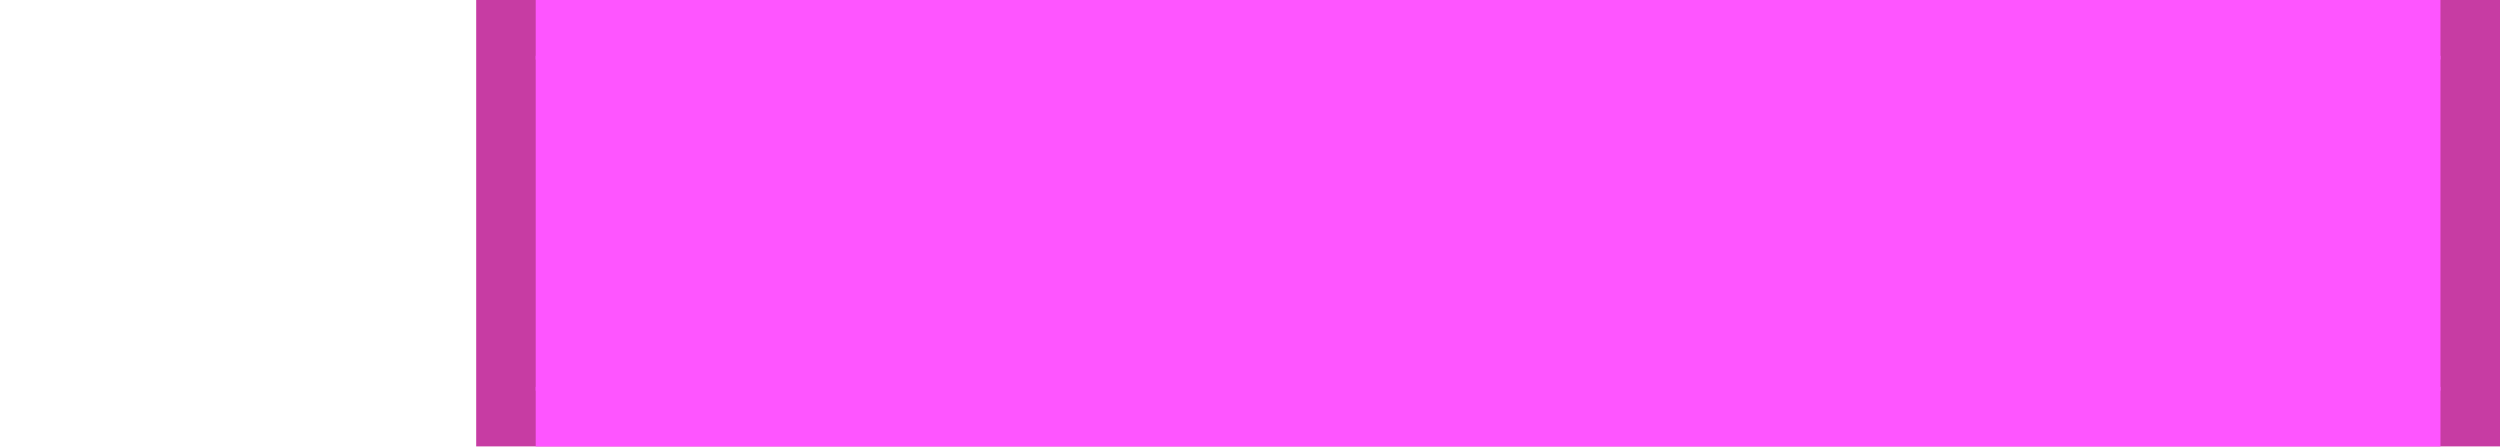
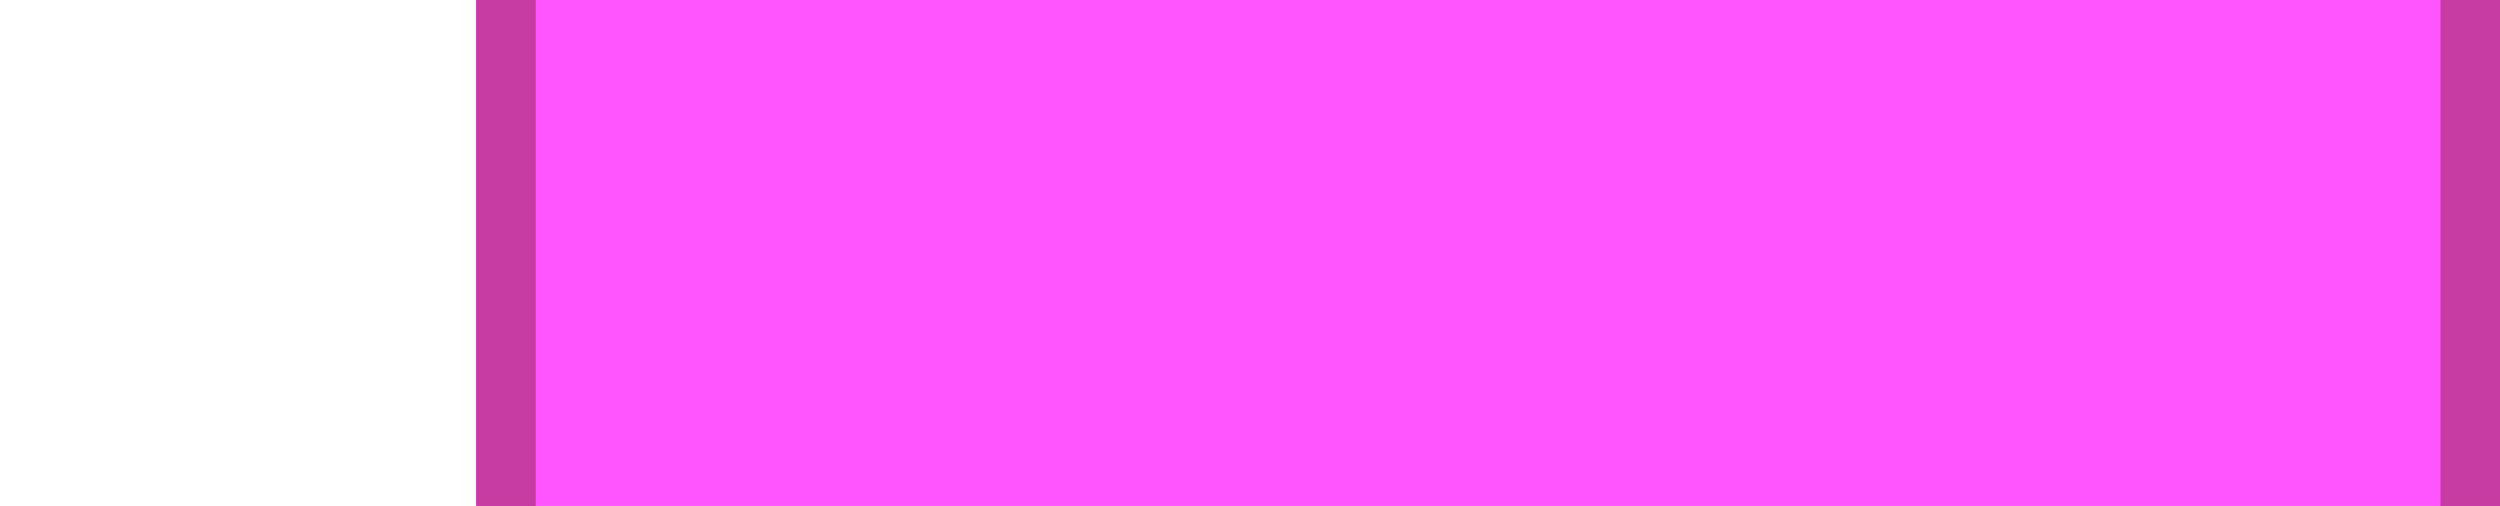
- <svg xmlns="http://www.w3.org/2000/svg" version="1.1" width="84" height="15" id="svg2">
+ <svg xmlns="http://www.w3.org/2000/svg" version="1.1" width="84" height="17" id="svg2">
  <defs id="defs10" />
-   <g transform="matrix(2,0,0,1.875,0,-48.75)" id="g4">
-     <path d="m 41.5,26.5 0,7 -33,0 0,-7 z" id="path6" style="fill:#fe55ff;fill-opacity:1;stroke:#c73ca3;stroke-width:1;stroke-linecap:round;stroke-opacity:1" />
-   </g>
-   <rect width="64" height="2" x="18" y="0" id="rect2984" style="fill:#fe55ff;fill-opacity:1;fill-rule:nonzero;stroke:none" />
-   <rect width="64" height="2" x="18" y="13" id="rect2984-3" style="fill:#fe55ff;fill-opacity:1;fill-rule:nonzero;stroke:none" />
+   <path d="M 16,-1e-6 16,17 84,17 84,-1e-6 z" id="path6" style="fill:#fe55ff;fill-opacity:1;stroke:none" />
+   <rect width="2" height="17" x="16" y="0" id="rect3115" style="fill:#c73ca3;fill-opacity:1;fill-rule:nonzero;stroke:none" />
+   <rect width="2" height="17" x="82" y="0" id="rect3115-8" style="fill:#c73ca3;fill-opacity:1;fill-rule:nonzero;stroke:none" />
</svg>
